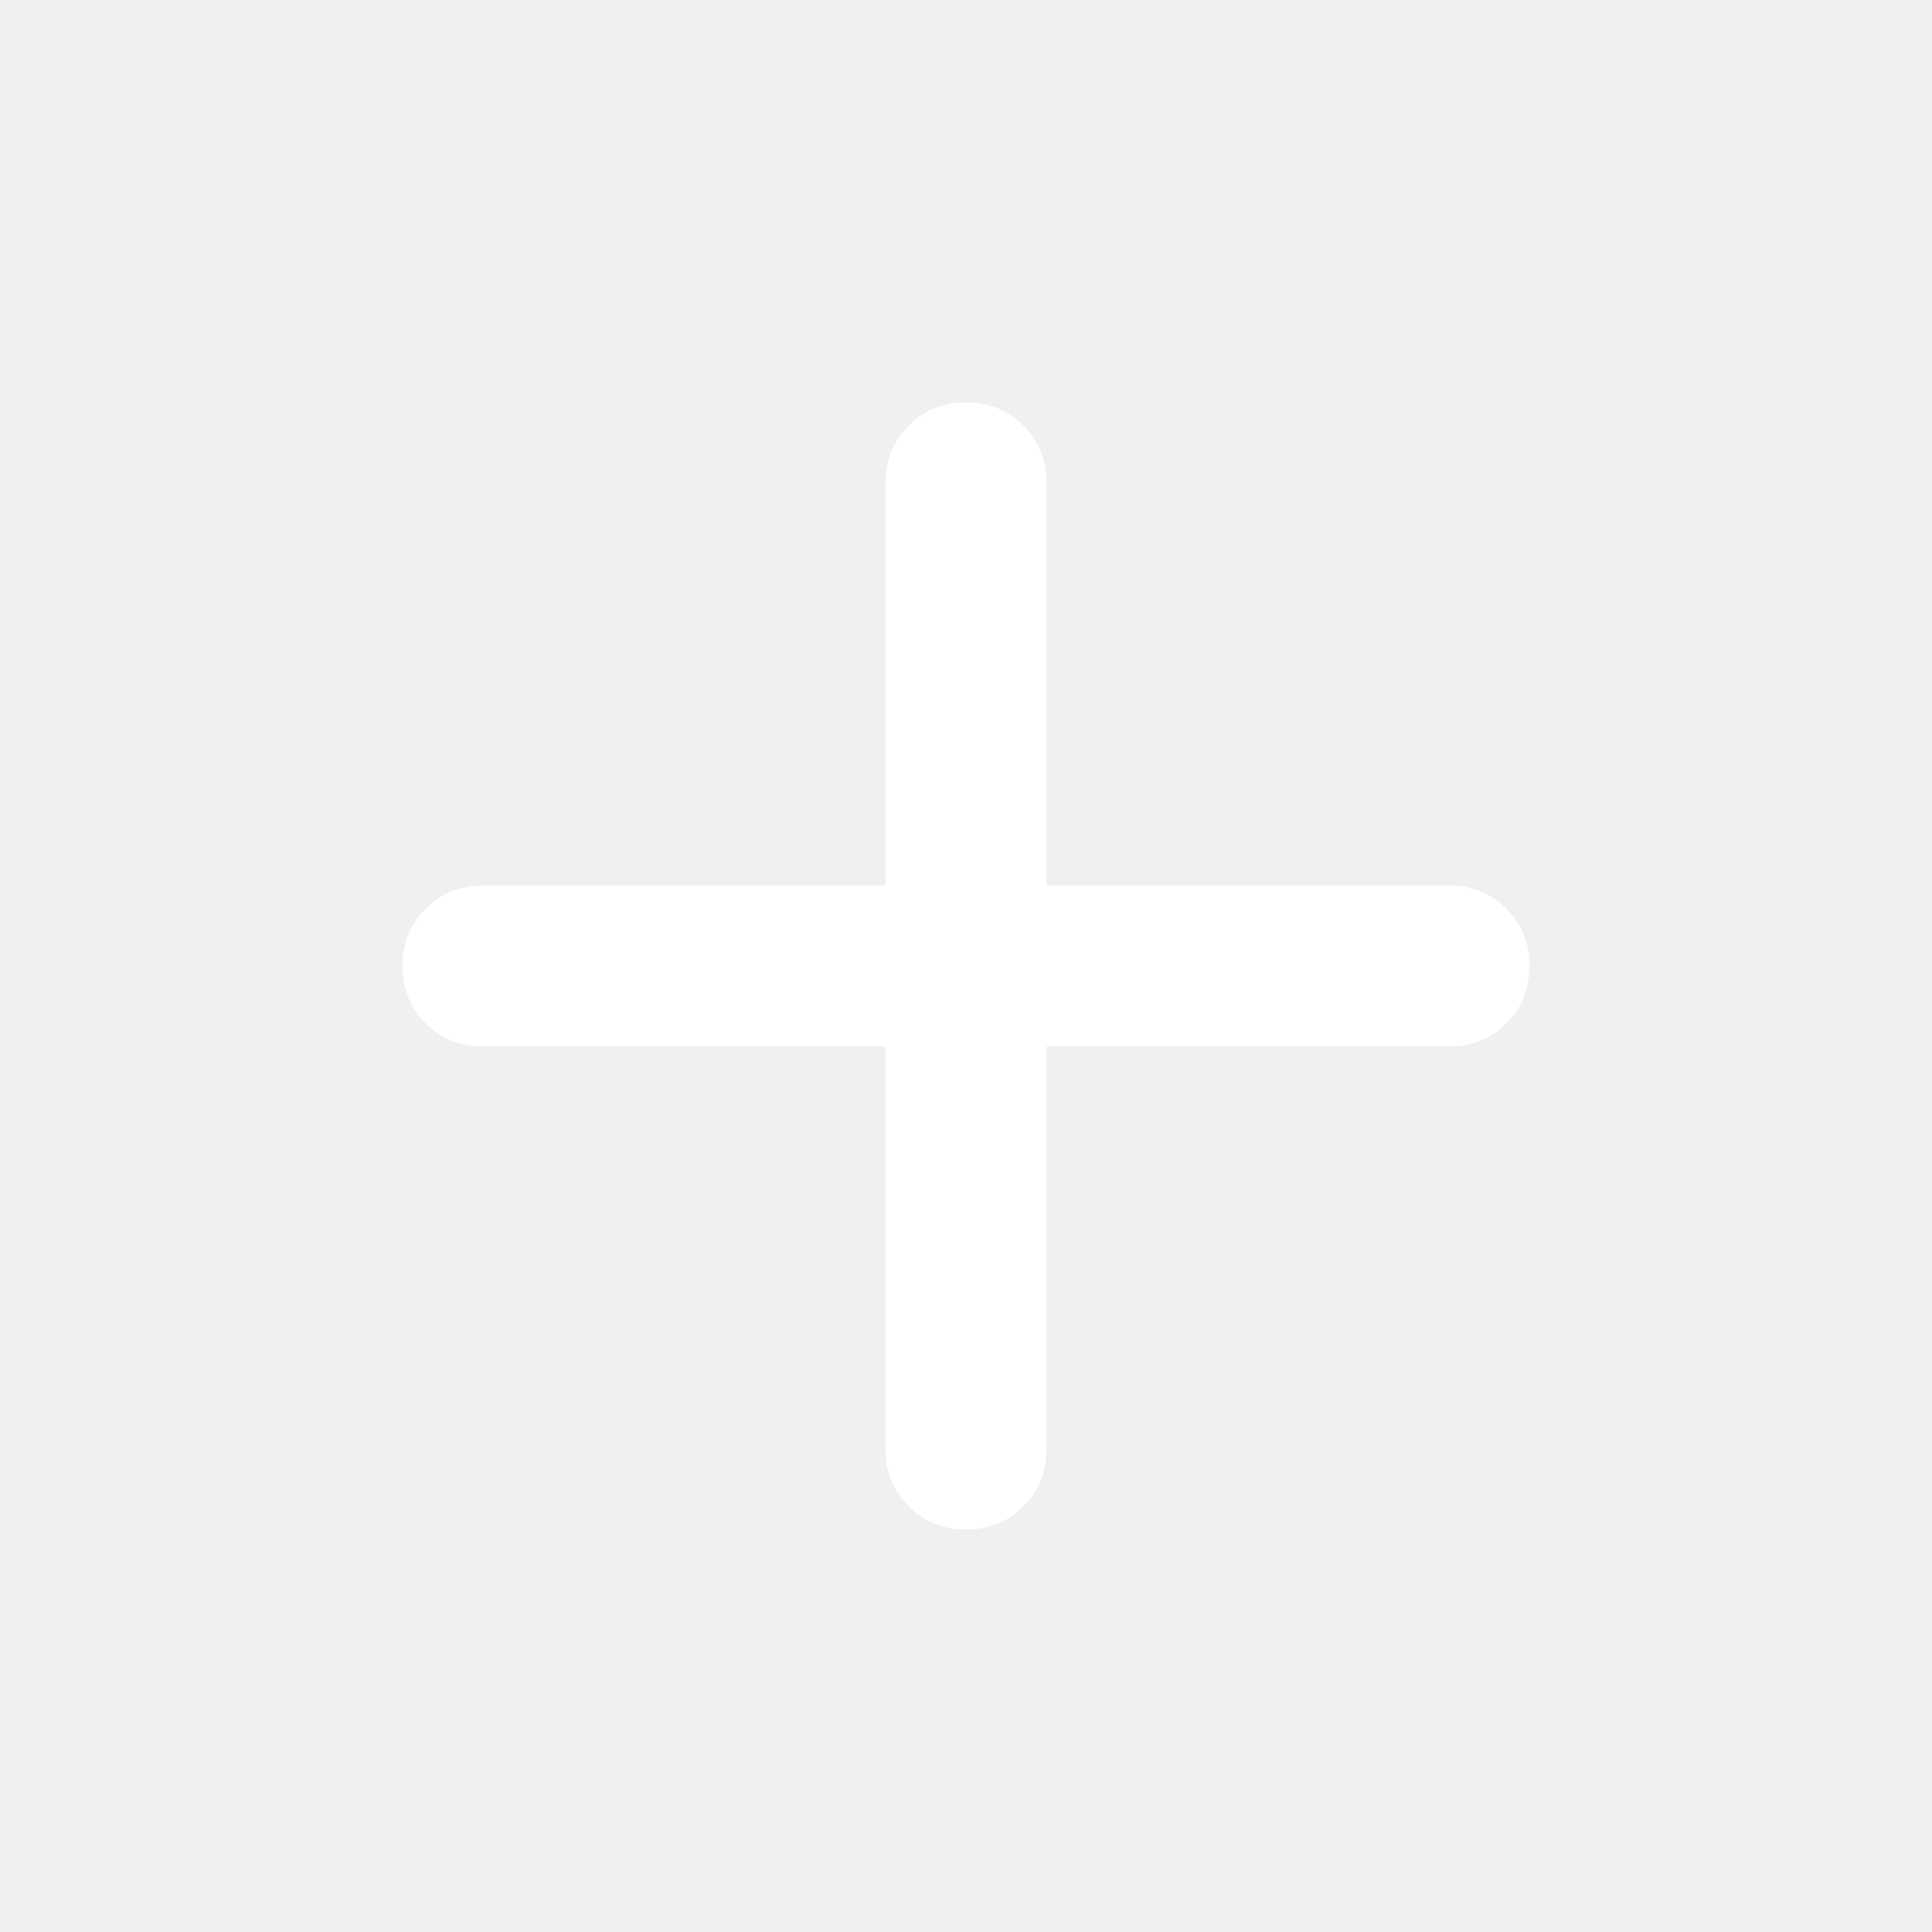
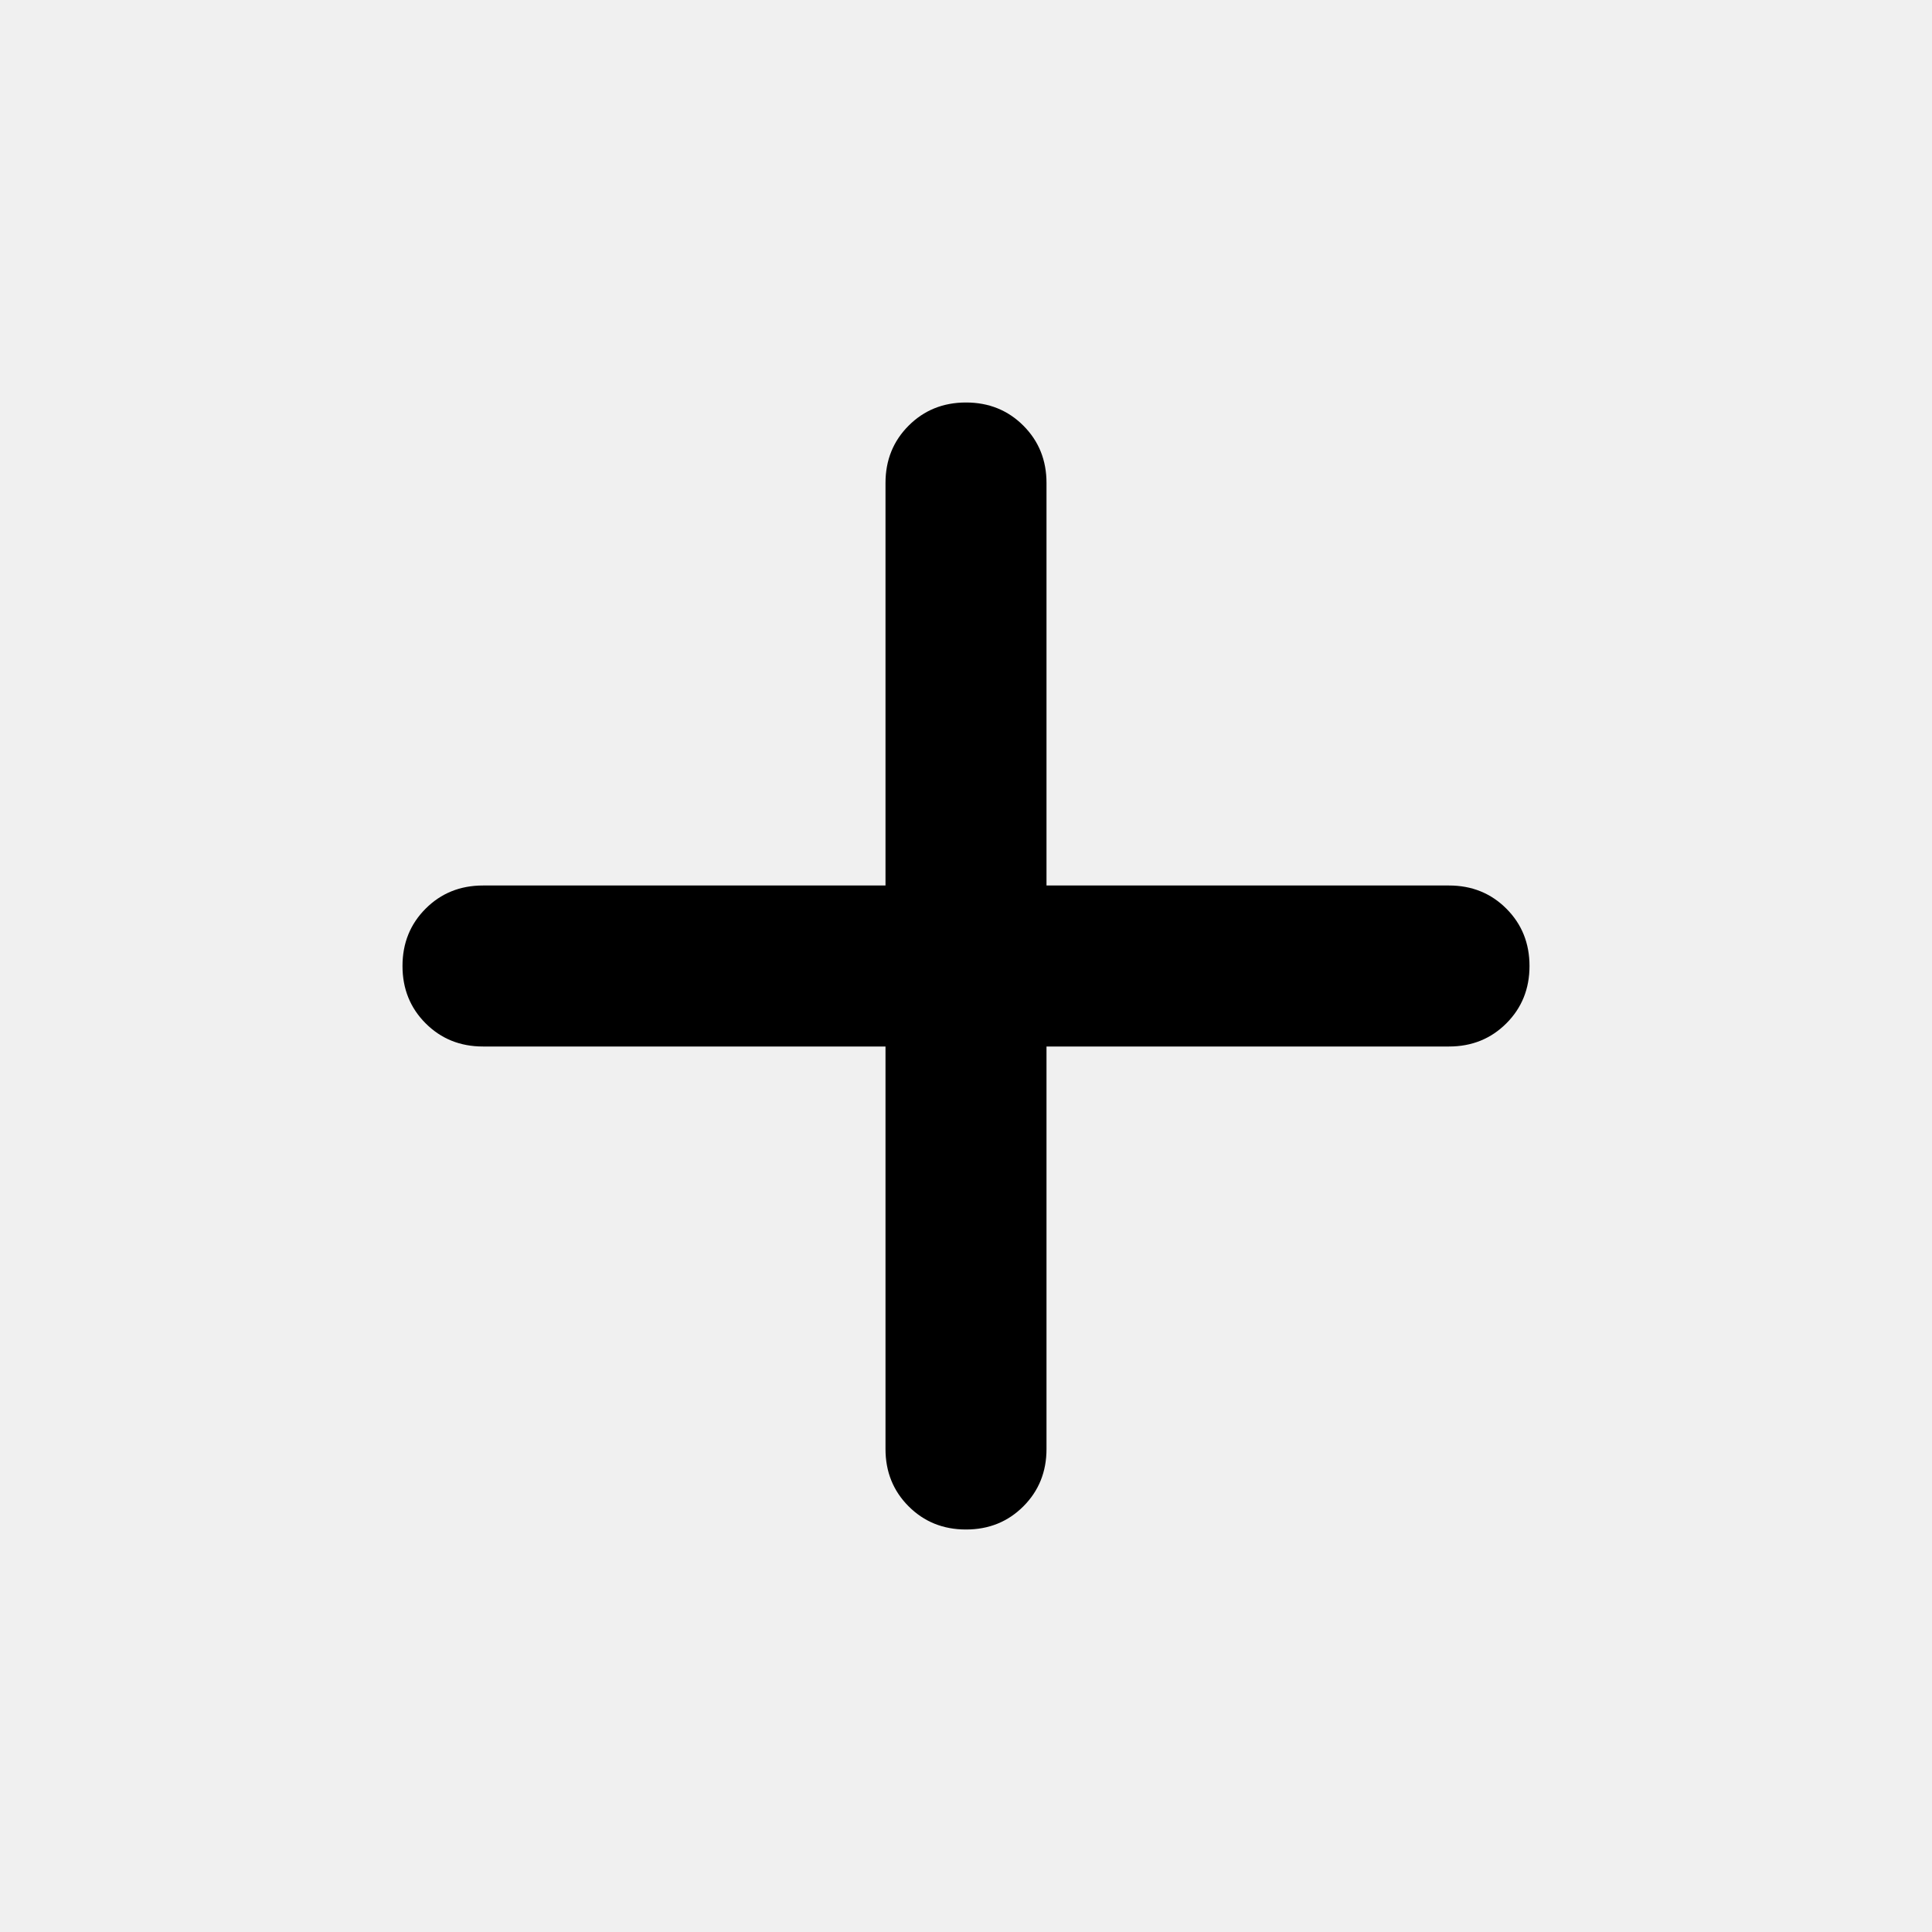
- <svg xmlns="http://www.w3.org/2000/svg" height="24px" viewBox="0 -960 960 960" width="24px" fill="#FFFFFF">
+ <svg xmlns="http://www.w3.org/2000/svg" height="24px" viewBox="0 -960 960 960" width="24px">
  <path d="M440-440H240q-17 0-28.5-11.5T200-480q0-17 11.5-28.5T240-520h200v-200q0-17 11.5-28.5T480-760q17 0 28.5 11.5T520-720v200h200q17 0 28.5 11.5T760-480q0 17-11.5 28.5T720-440H520v200q0 17-11.5 28.5T480-200q-17 0-28.5-11.5T440-240v-200Z" />
</svg>
